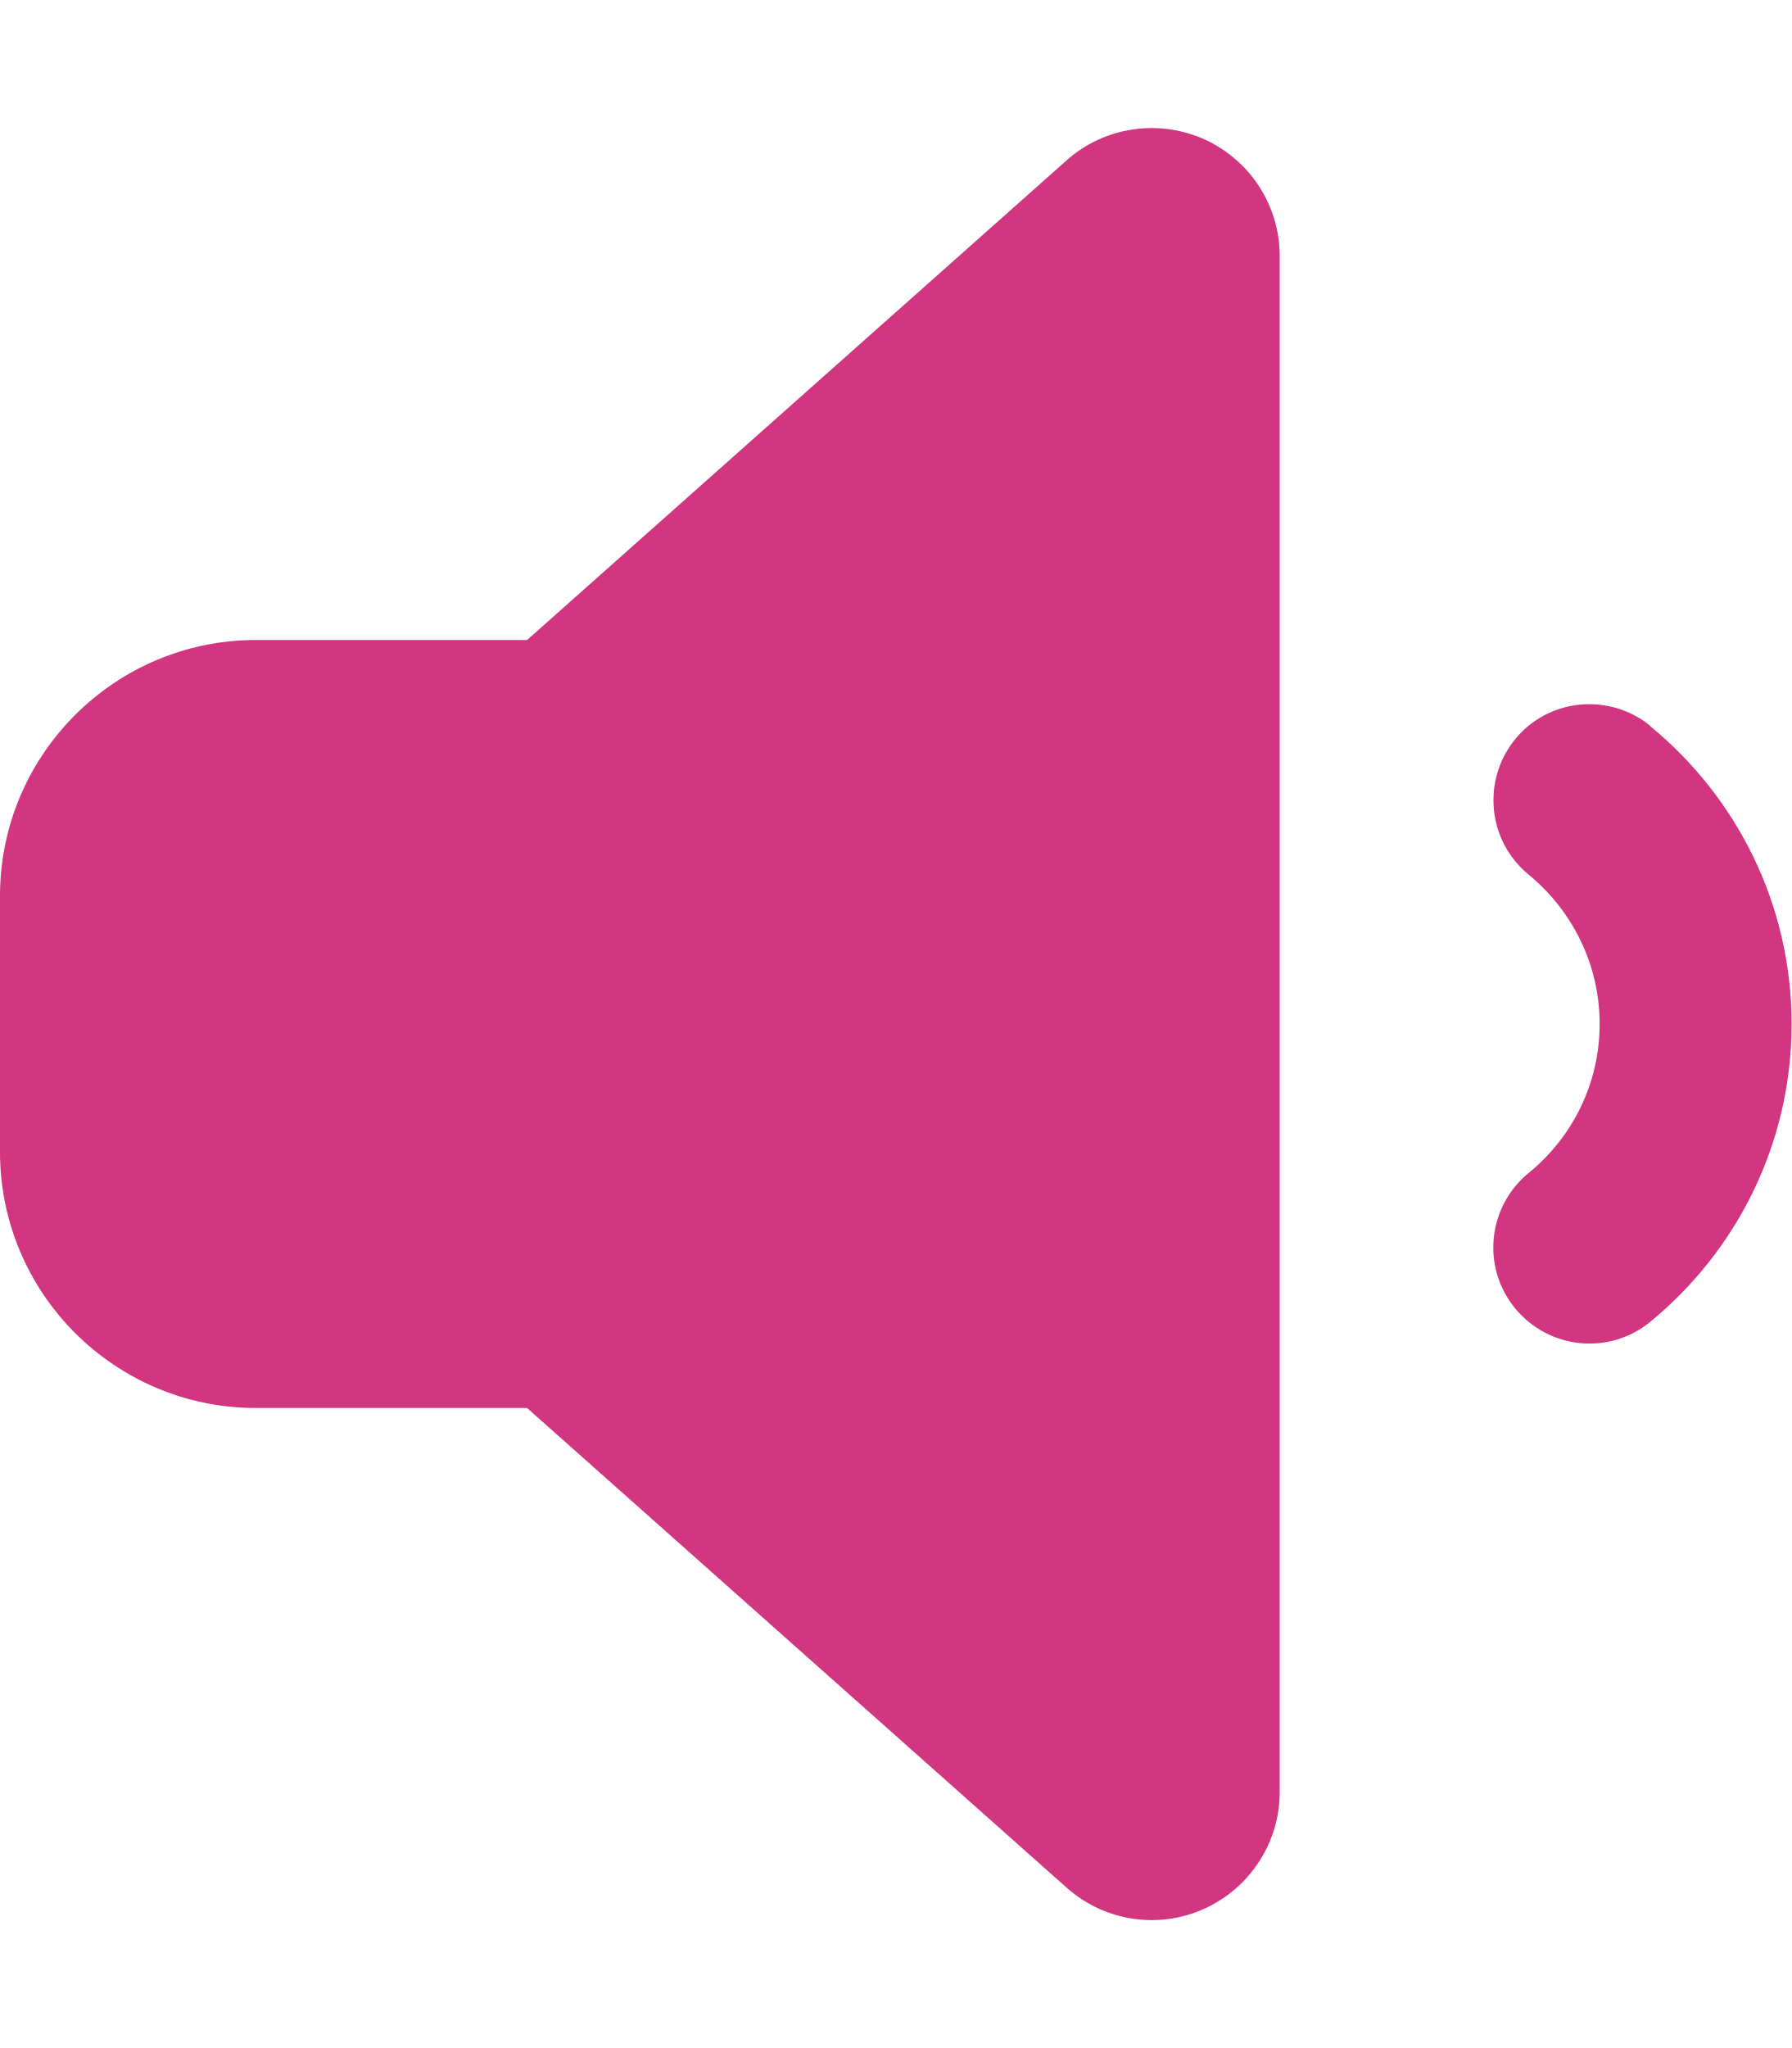
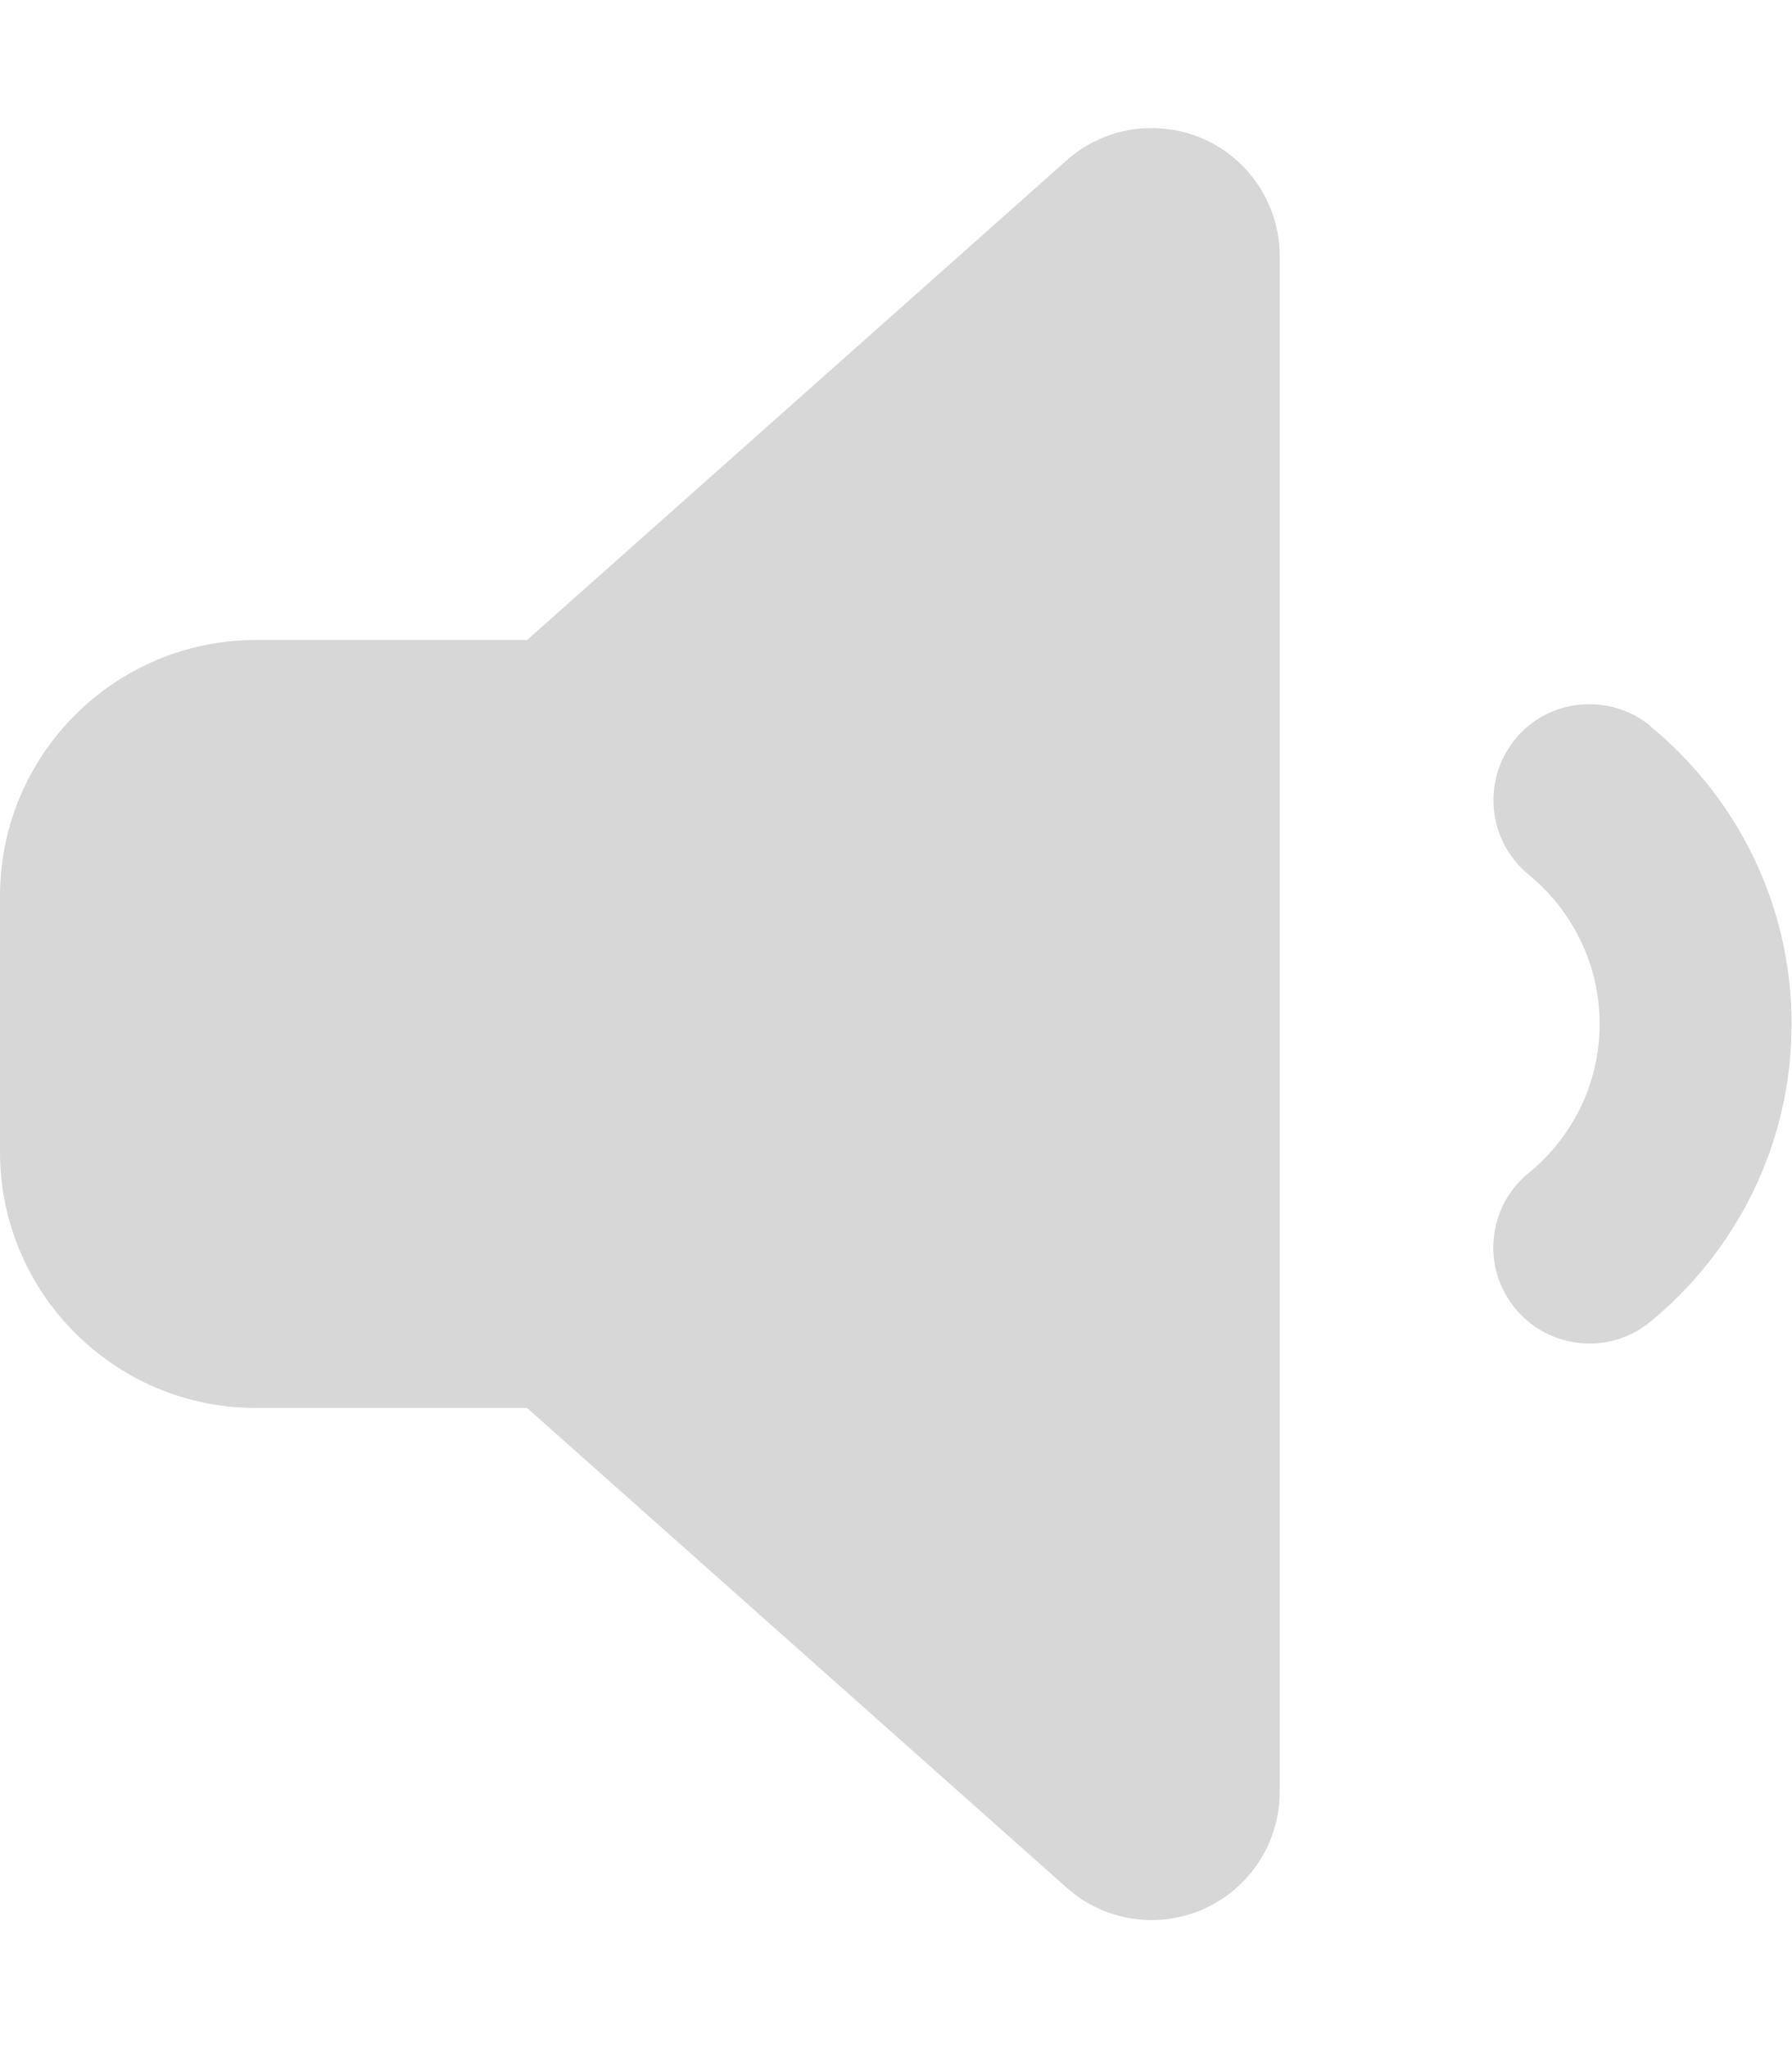
<svg xmlns="http://www.w3.org/2000/svg" viewBox="0 0 448 512">
-   <path fill="#d23681" d="M301.1 34.8C312.6 40 320 51.4 320 64l0 384c0 12.6-7.4 24-18.9 29.2s-25 3.1-34.4-5.3L131.8 352 64 352c-35.3 0-64-28.7-64-64l0-64c0-35.3 28.7-64 64-64l67.8 0L266.7 40.1c9.4-8.4 22.9-10.4 34.4-5.3zM412.6 181.5C434.1 199.1 448 225.9 448 256s-13.9 56.9-35.4 74.5c-10.3 8.4-25.4 6.8-33.8-3.5s-6.8-25.4 3.5-33.8C393.1 284.4 400 271 400 256s-6.9-28.4-17.7-37.3c-10.3-8.4-11.8-23.5-3.5-33.8s23.5-11.8 33.8-3.5z" />
+   <path fill="#d7d7d7" d="M301.1 34.8C312.6 40 320 51.4 320 64l0 384c0 12.6-7.4 24-18.9 29.2s-25 3.1-34.4-5.3L131.8 352 64 352c-35.3 0-64-28.7-64-64l0-64c0-35.3 28.7-64 64-64l67.8 0L266.7 40.1c9.4-8.4 22.9-10.4 34.4-5.3zM412.6 181.5C434.1 199.1 448 225.9 448 256s-13.9 56.9-35.4 74.5c-10.3 8.4-25.4 6.8-33.8-3.5s-6.8-25.4 3.5-33.8C393.1 284.4 400 271 400 256s-6.9-28.4-17.7-37.3c-10.3-8.4-11.8-23.5-3.5-33.8s23.5-11.8 33.8-3.5z" />
</svg>
